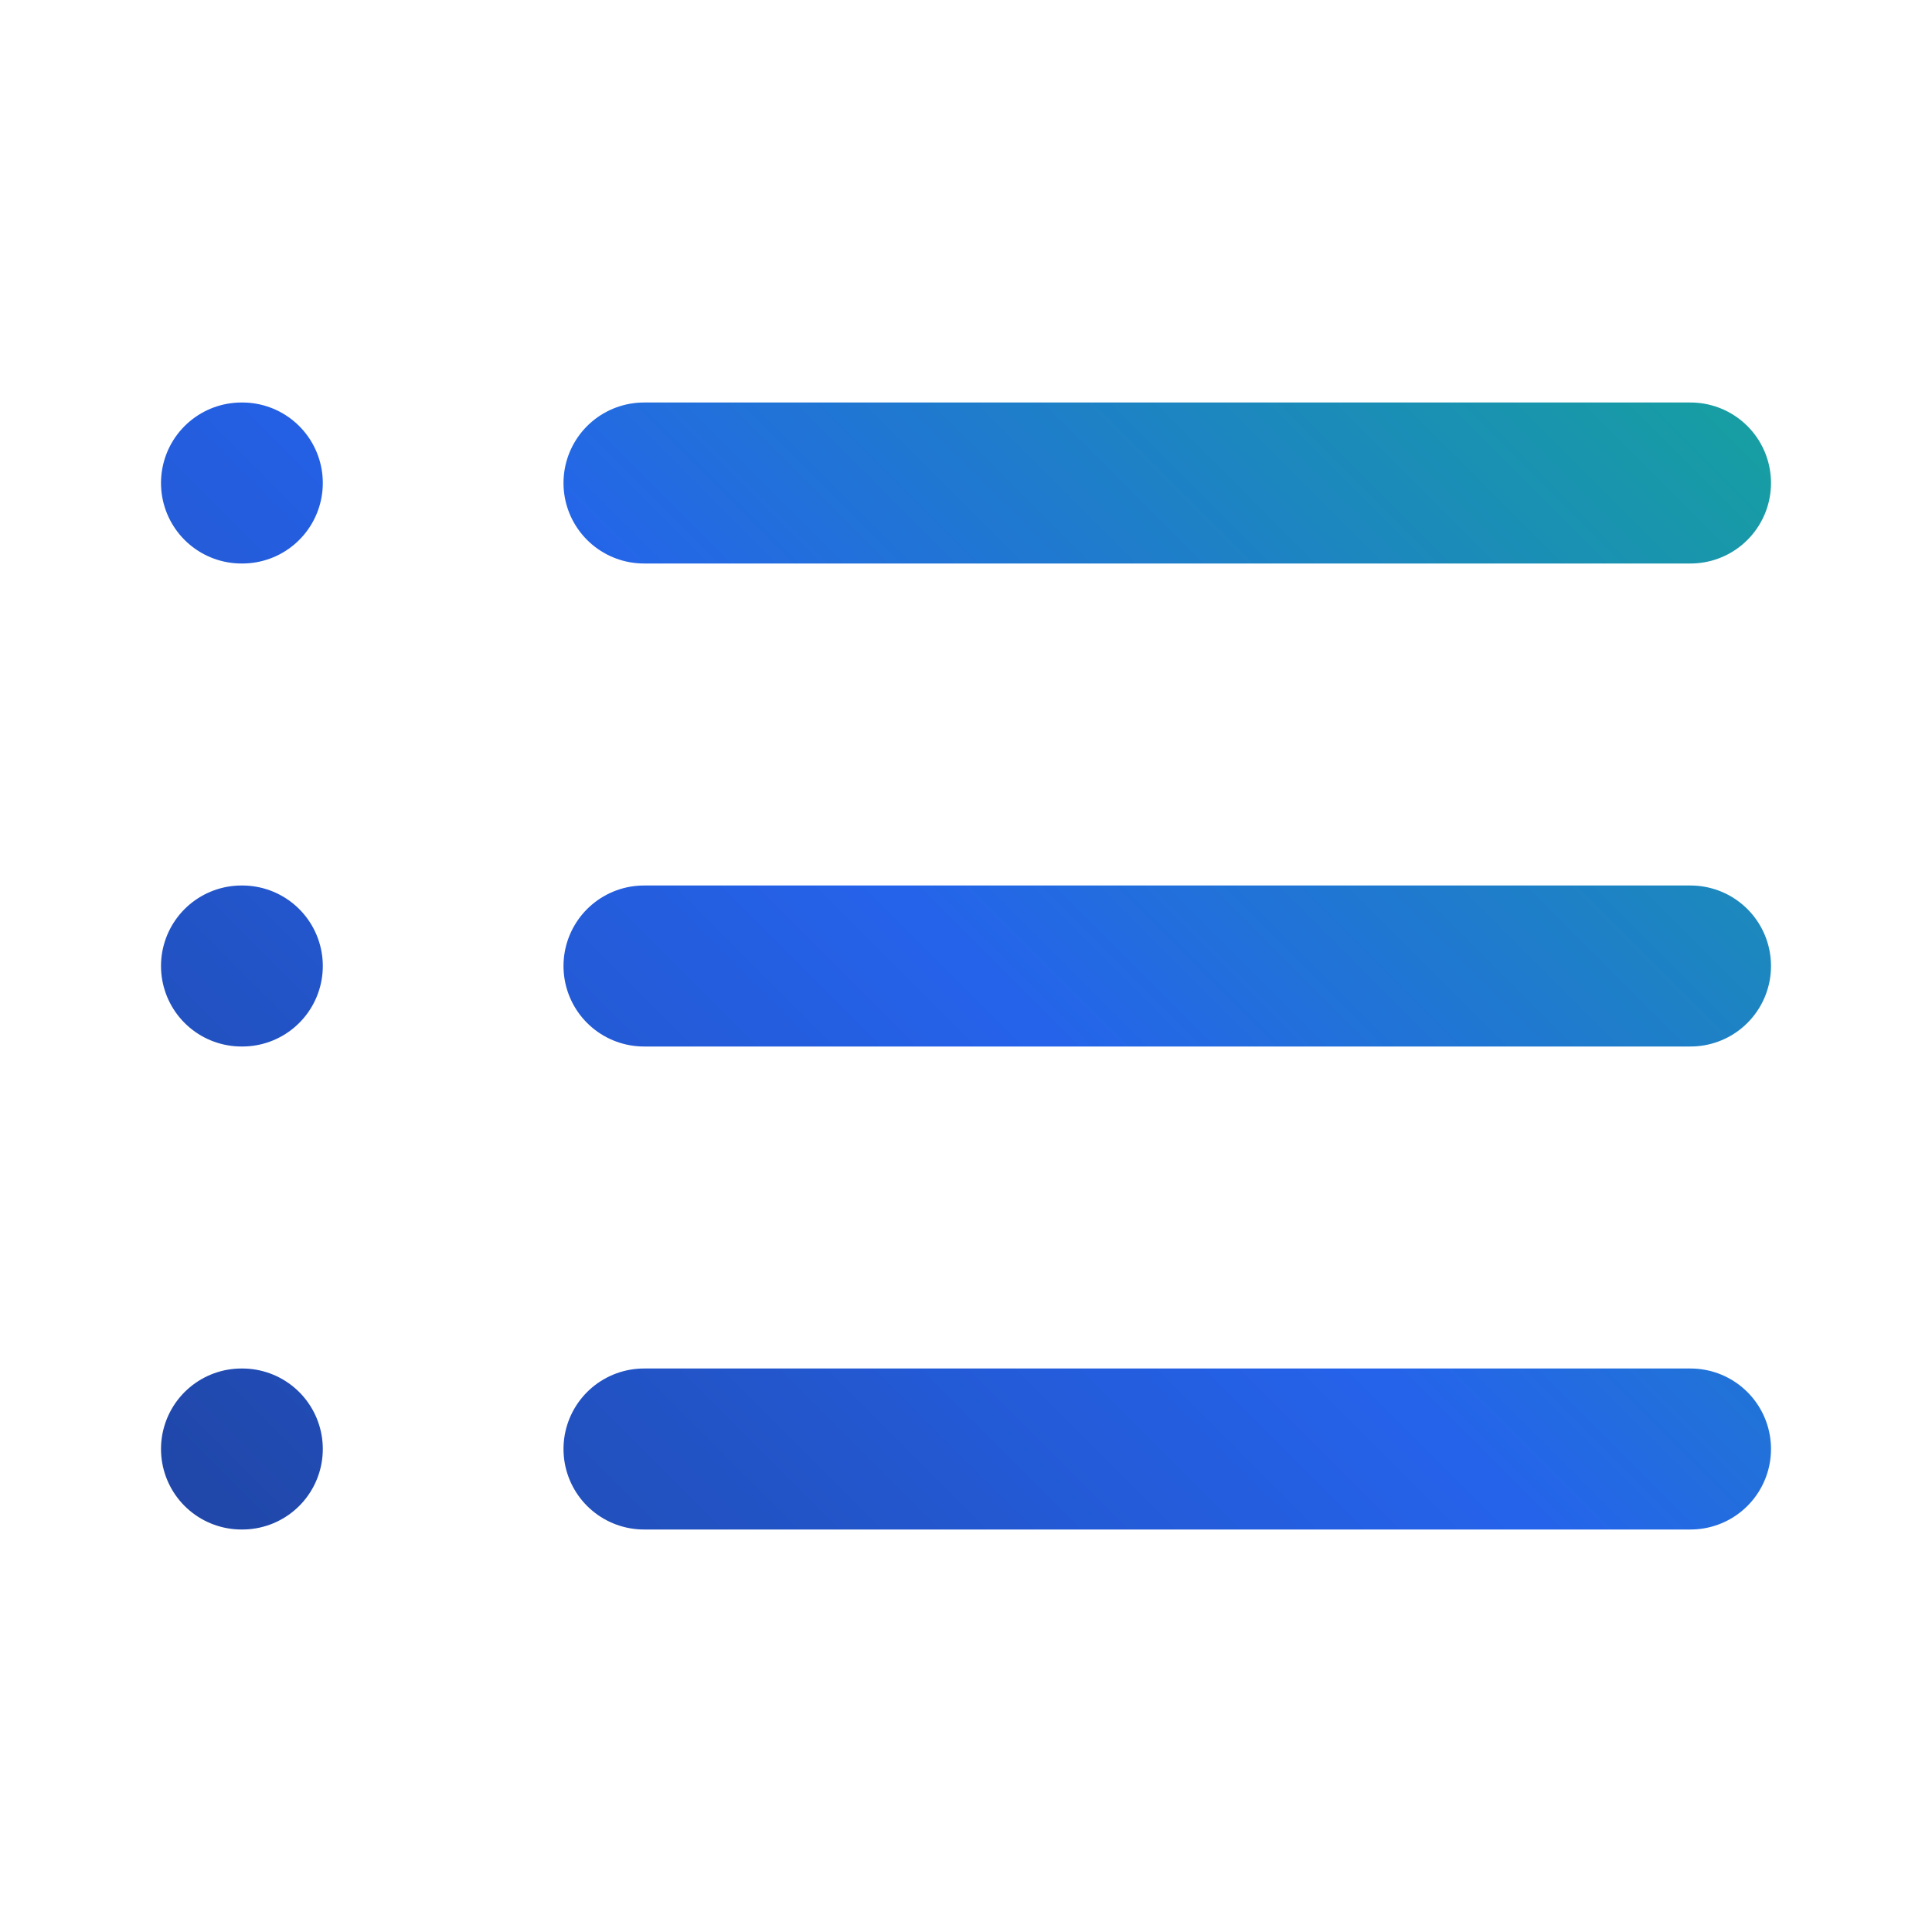
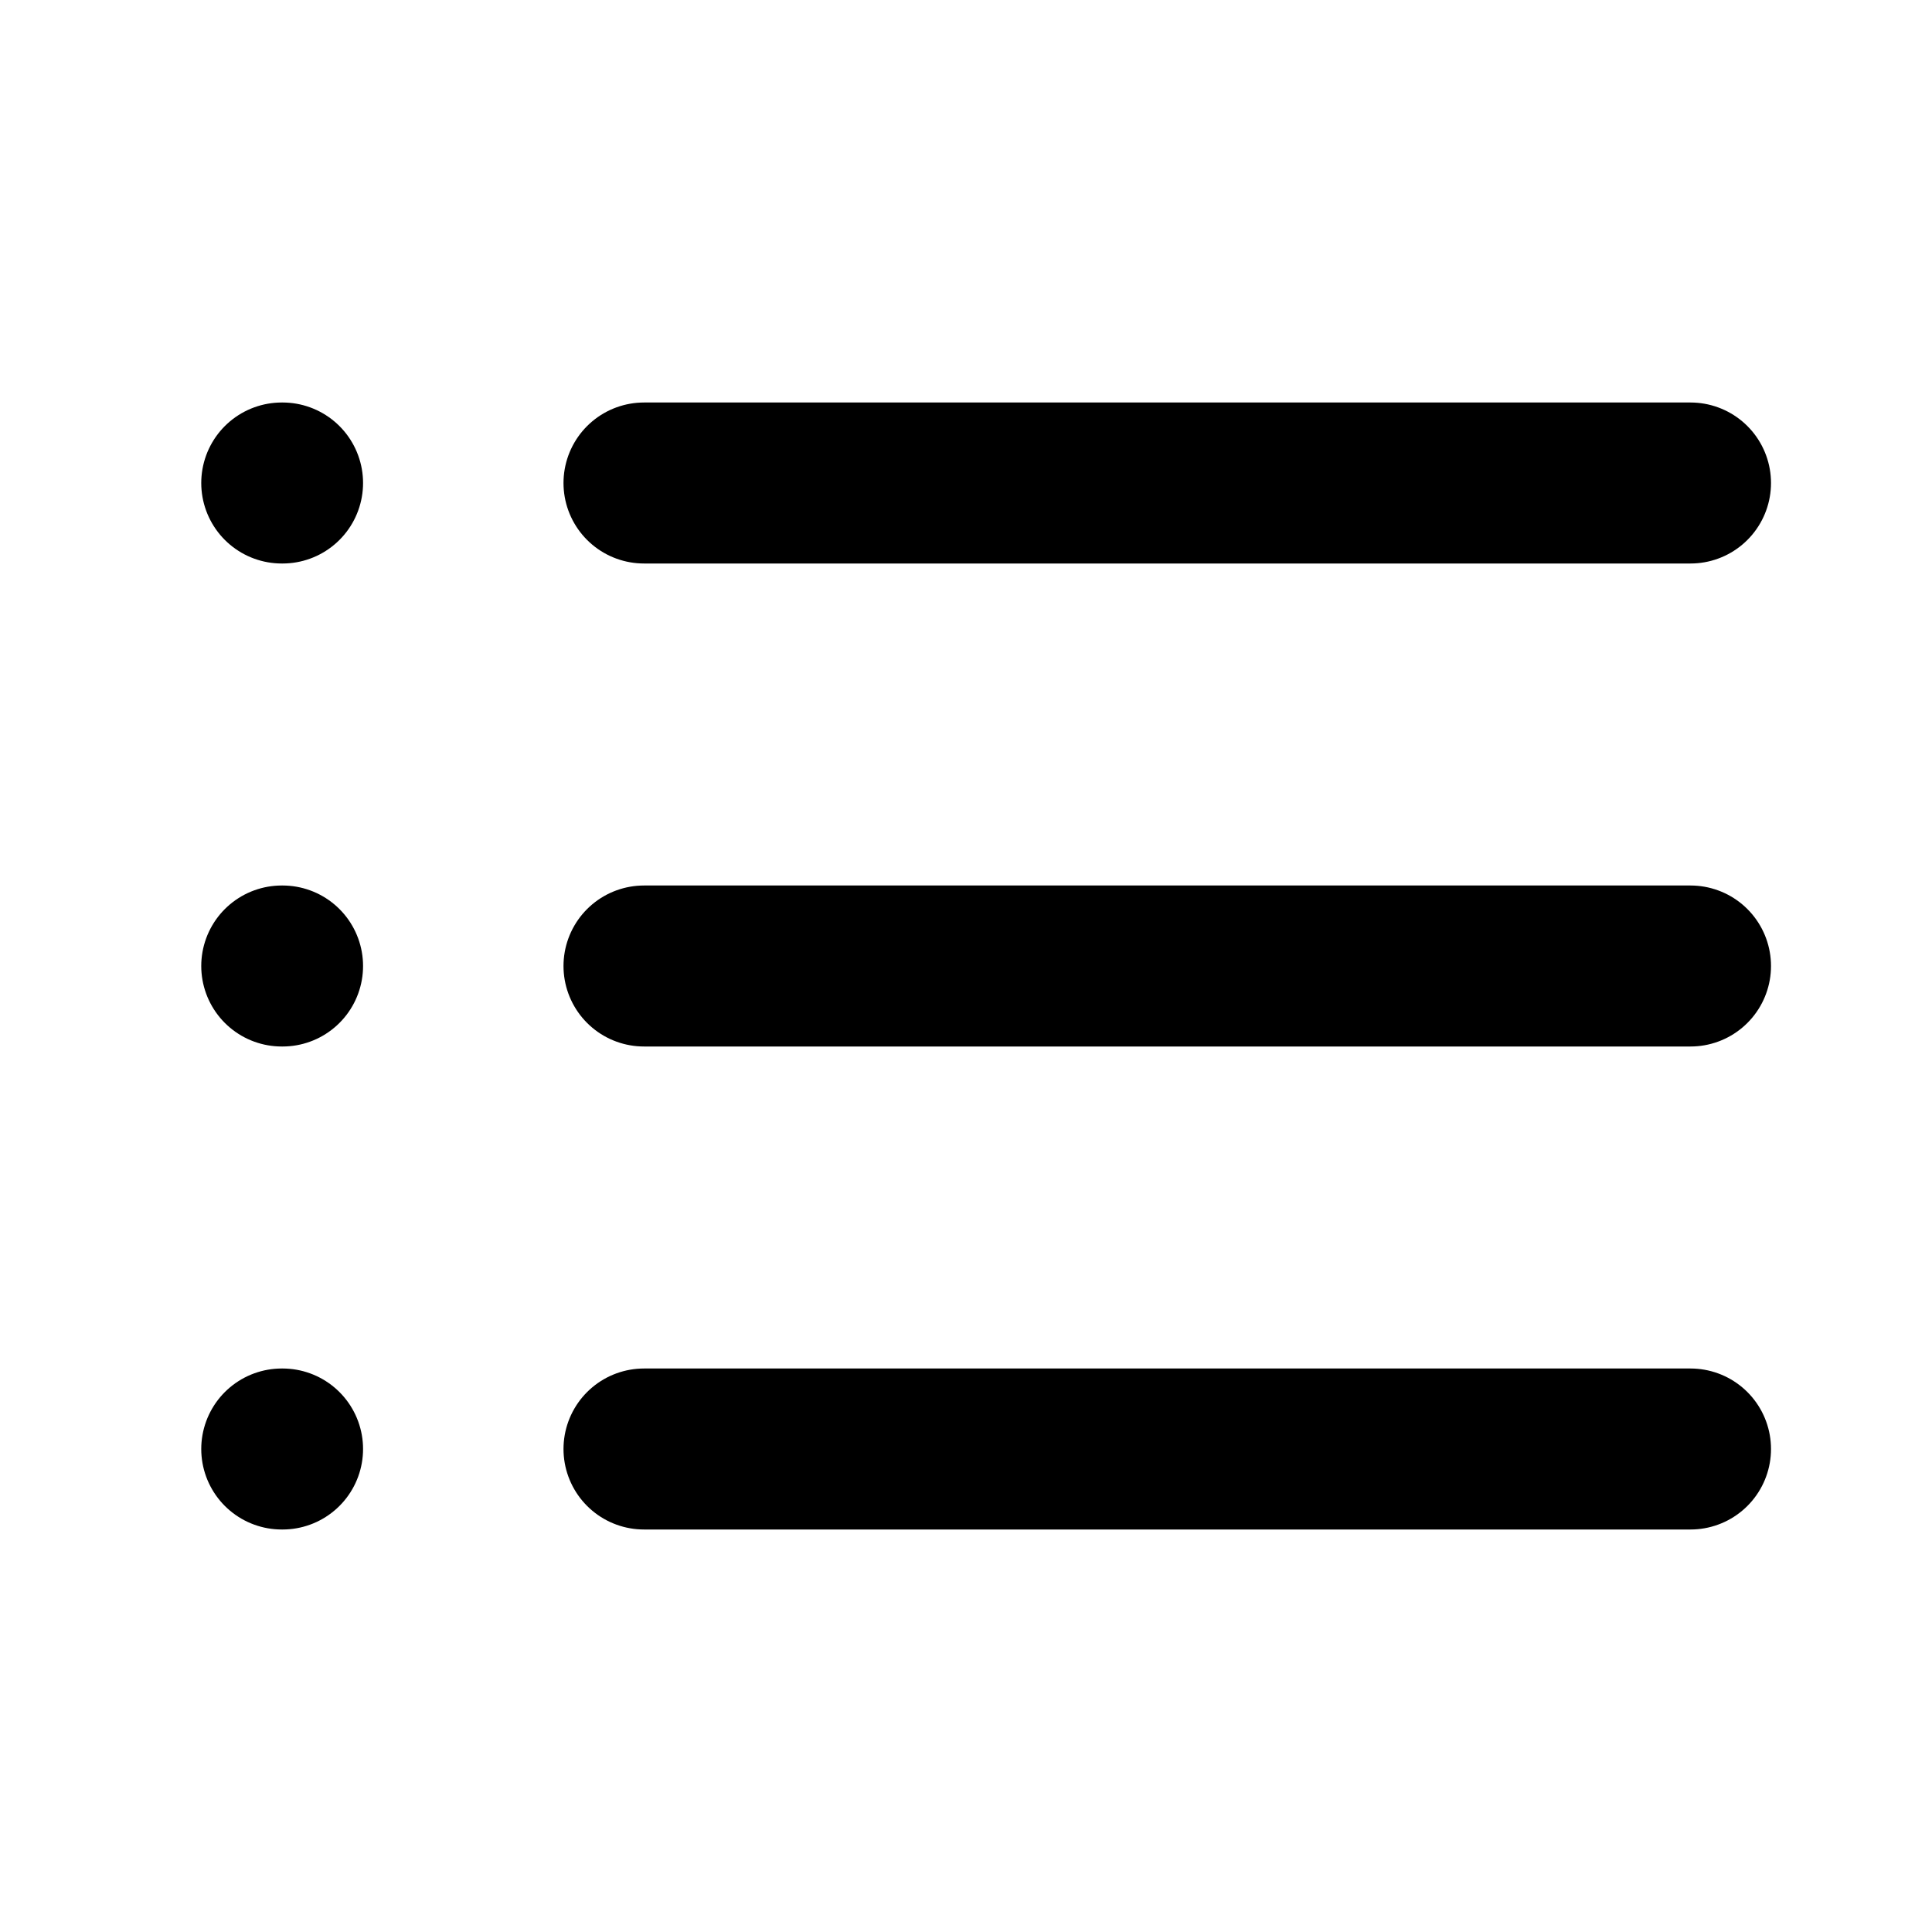
- <svg xmlns="http://www.w3.org/2000/svg" width="24" height="24" viewBox="0 0 24 24" fill="none" stroke="url(#brGradient)" stroke-width="2" stroke-linecap="round" stroke-linejoin="round">
-   <defs>
-     <linearGradient id="brGradient" x1="0" y1="24" x2="24" y2="0" gradientUnits="userSpaceOnUse">
-       <stop offset="0%" stop-color="#1e3a8a" />
-       <stop offset="50%" stop-color="#2563eb" />
-       <stop offset="100%" stop-color="#10b981" />
-     </linearGradient>
-   </defs>
-   <line x1="8" y1="6" x2="21" y2="6" />
-   <line x1="8" y1="12" x2="21" y2="12" />
-   <line x1="8" y1="18" x2="21" y2="18" />
-   <line x1="3" y1="6" x2="3.01" y2="6" />
-   <line x1="3" y1="12" x2="3.01" y2="12" />
-   <line x1="3" y1="18" x2="3.01" y2="18" />
+ <svg xmlns="http://www.w3.org/2000/svg" width="24" height="24" viewBox="0 0 24 24" fill="none" stroke="currentColor" stroke-width="2" stroke-linecap="round" stroke-linejoin="round">
+   <path d="M8 6h13M8 12h13M8 18h13" />
+   <path d="M3.5 6h.01M3.5 12h.01M3.5 18h.01" />
</svg>
